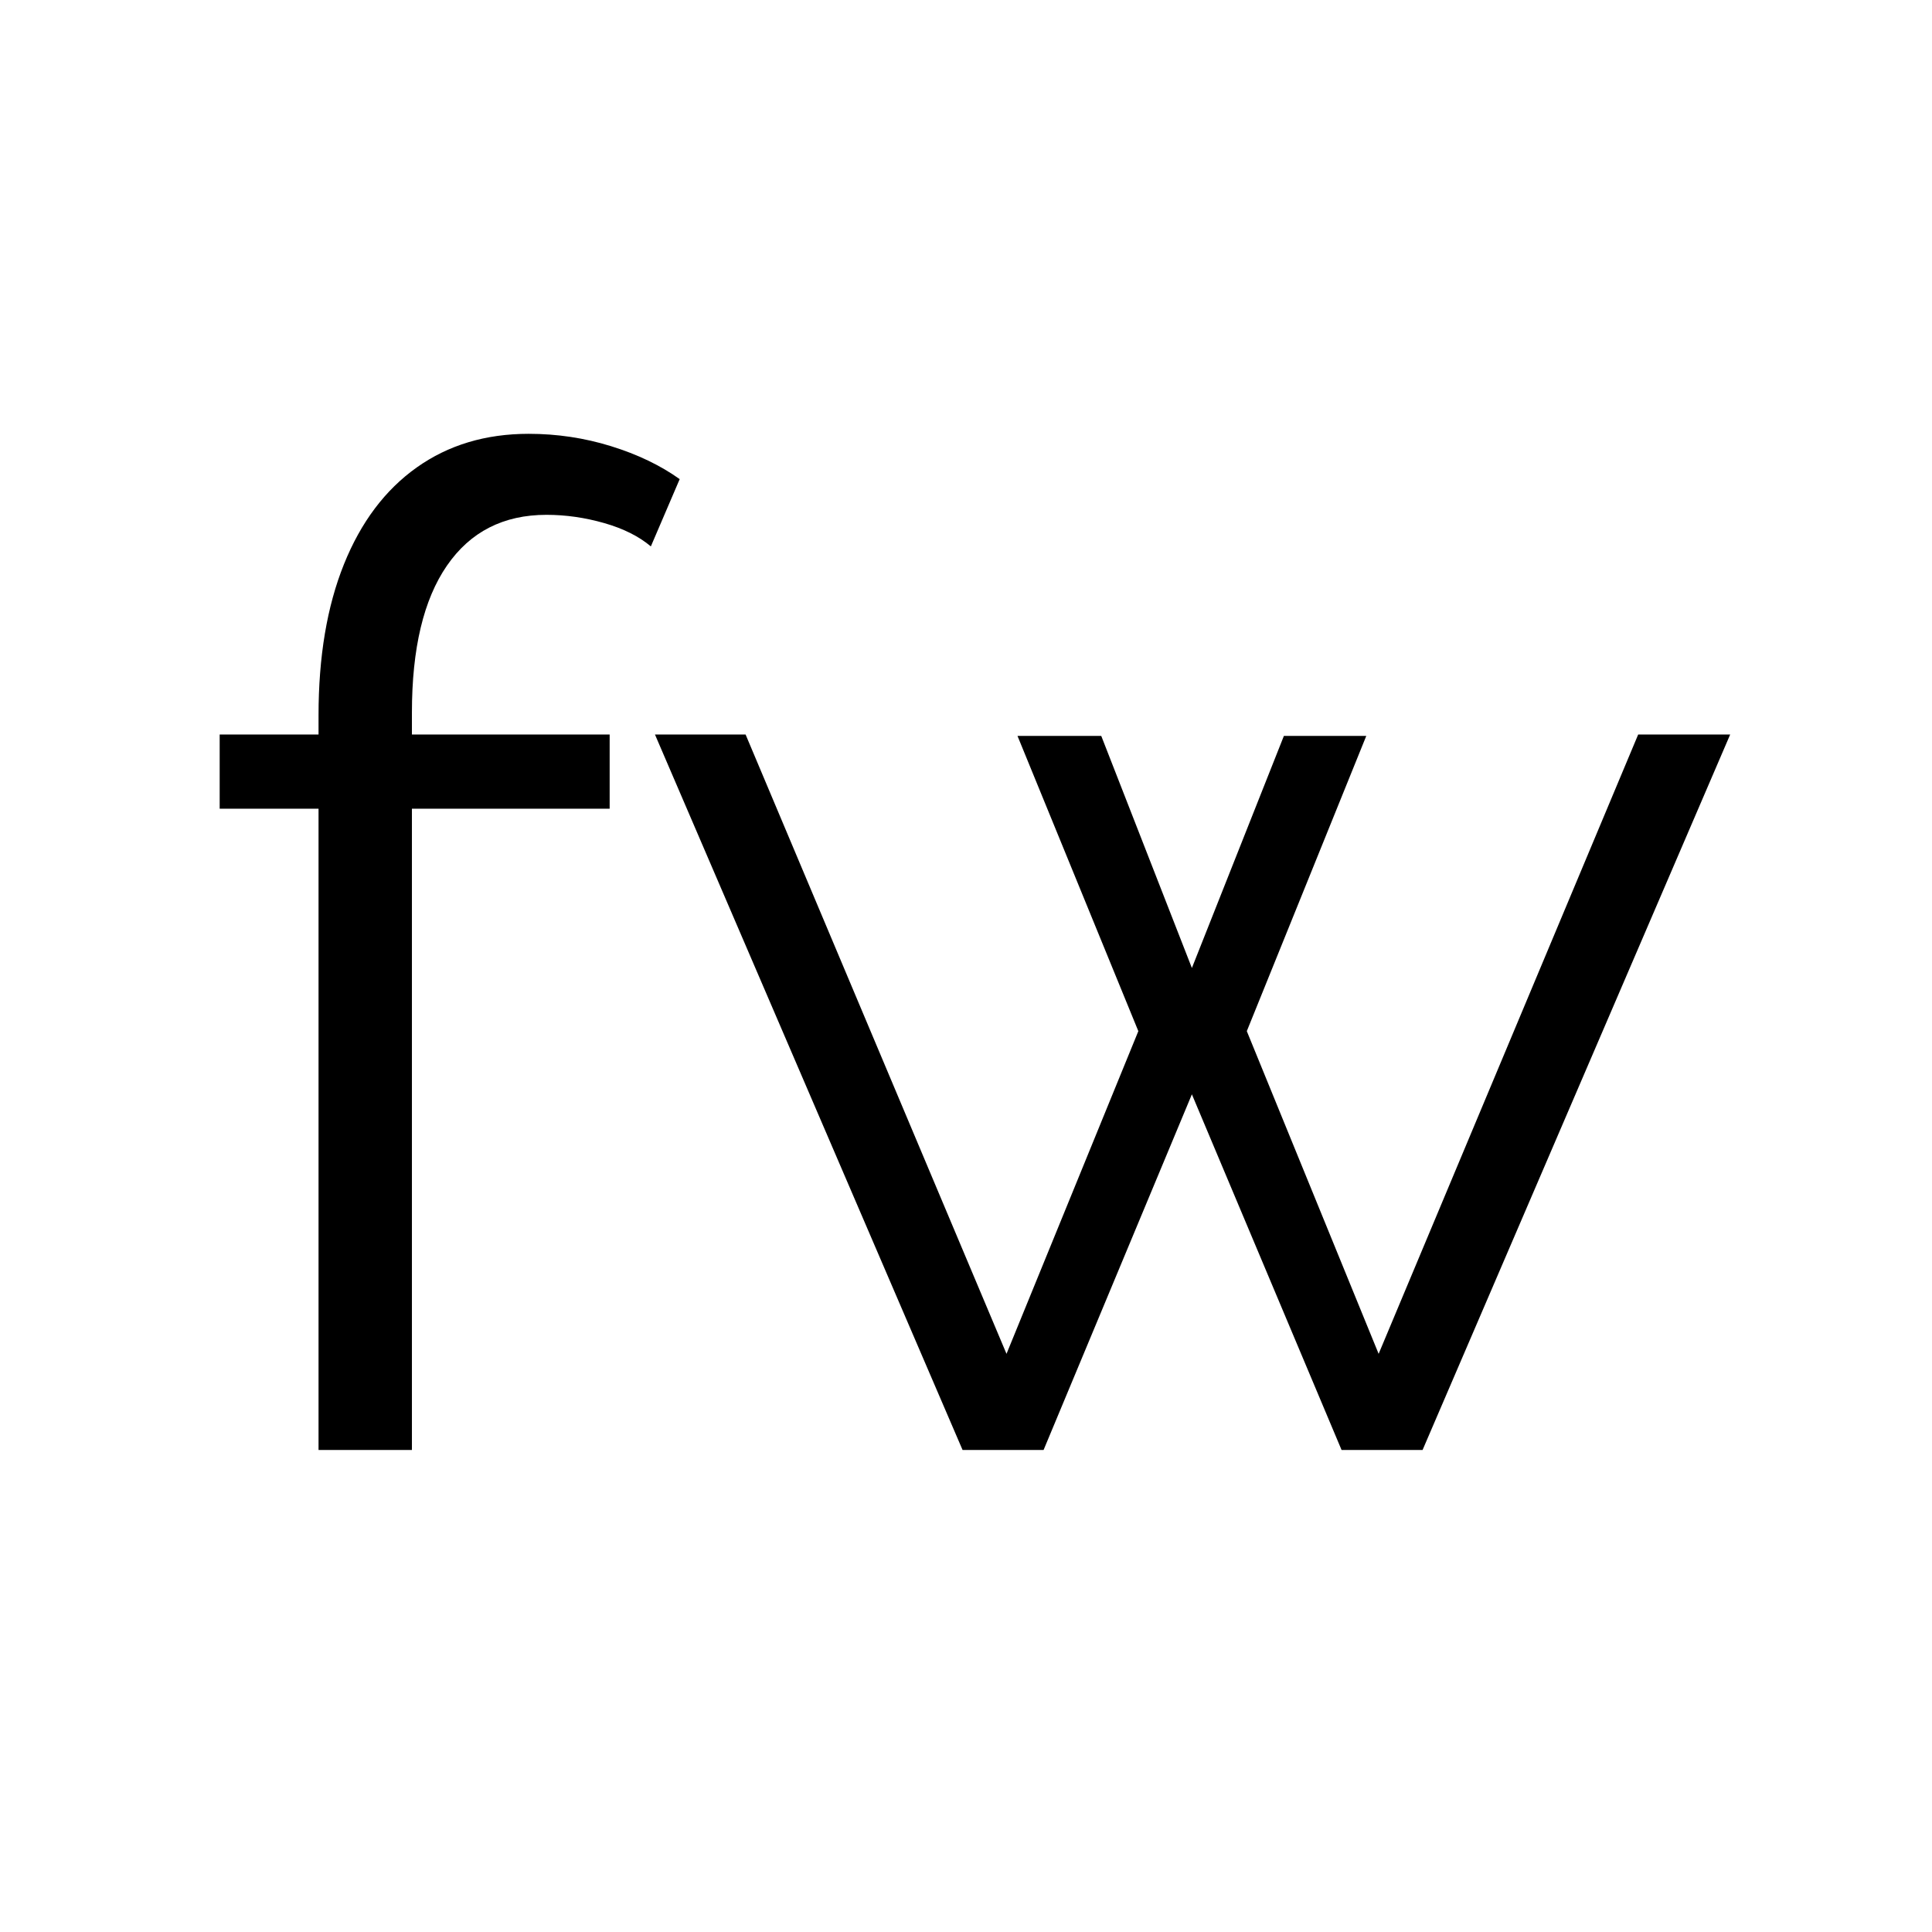
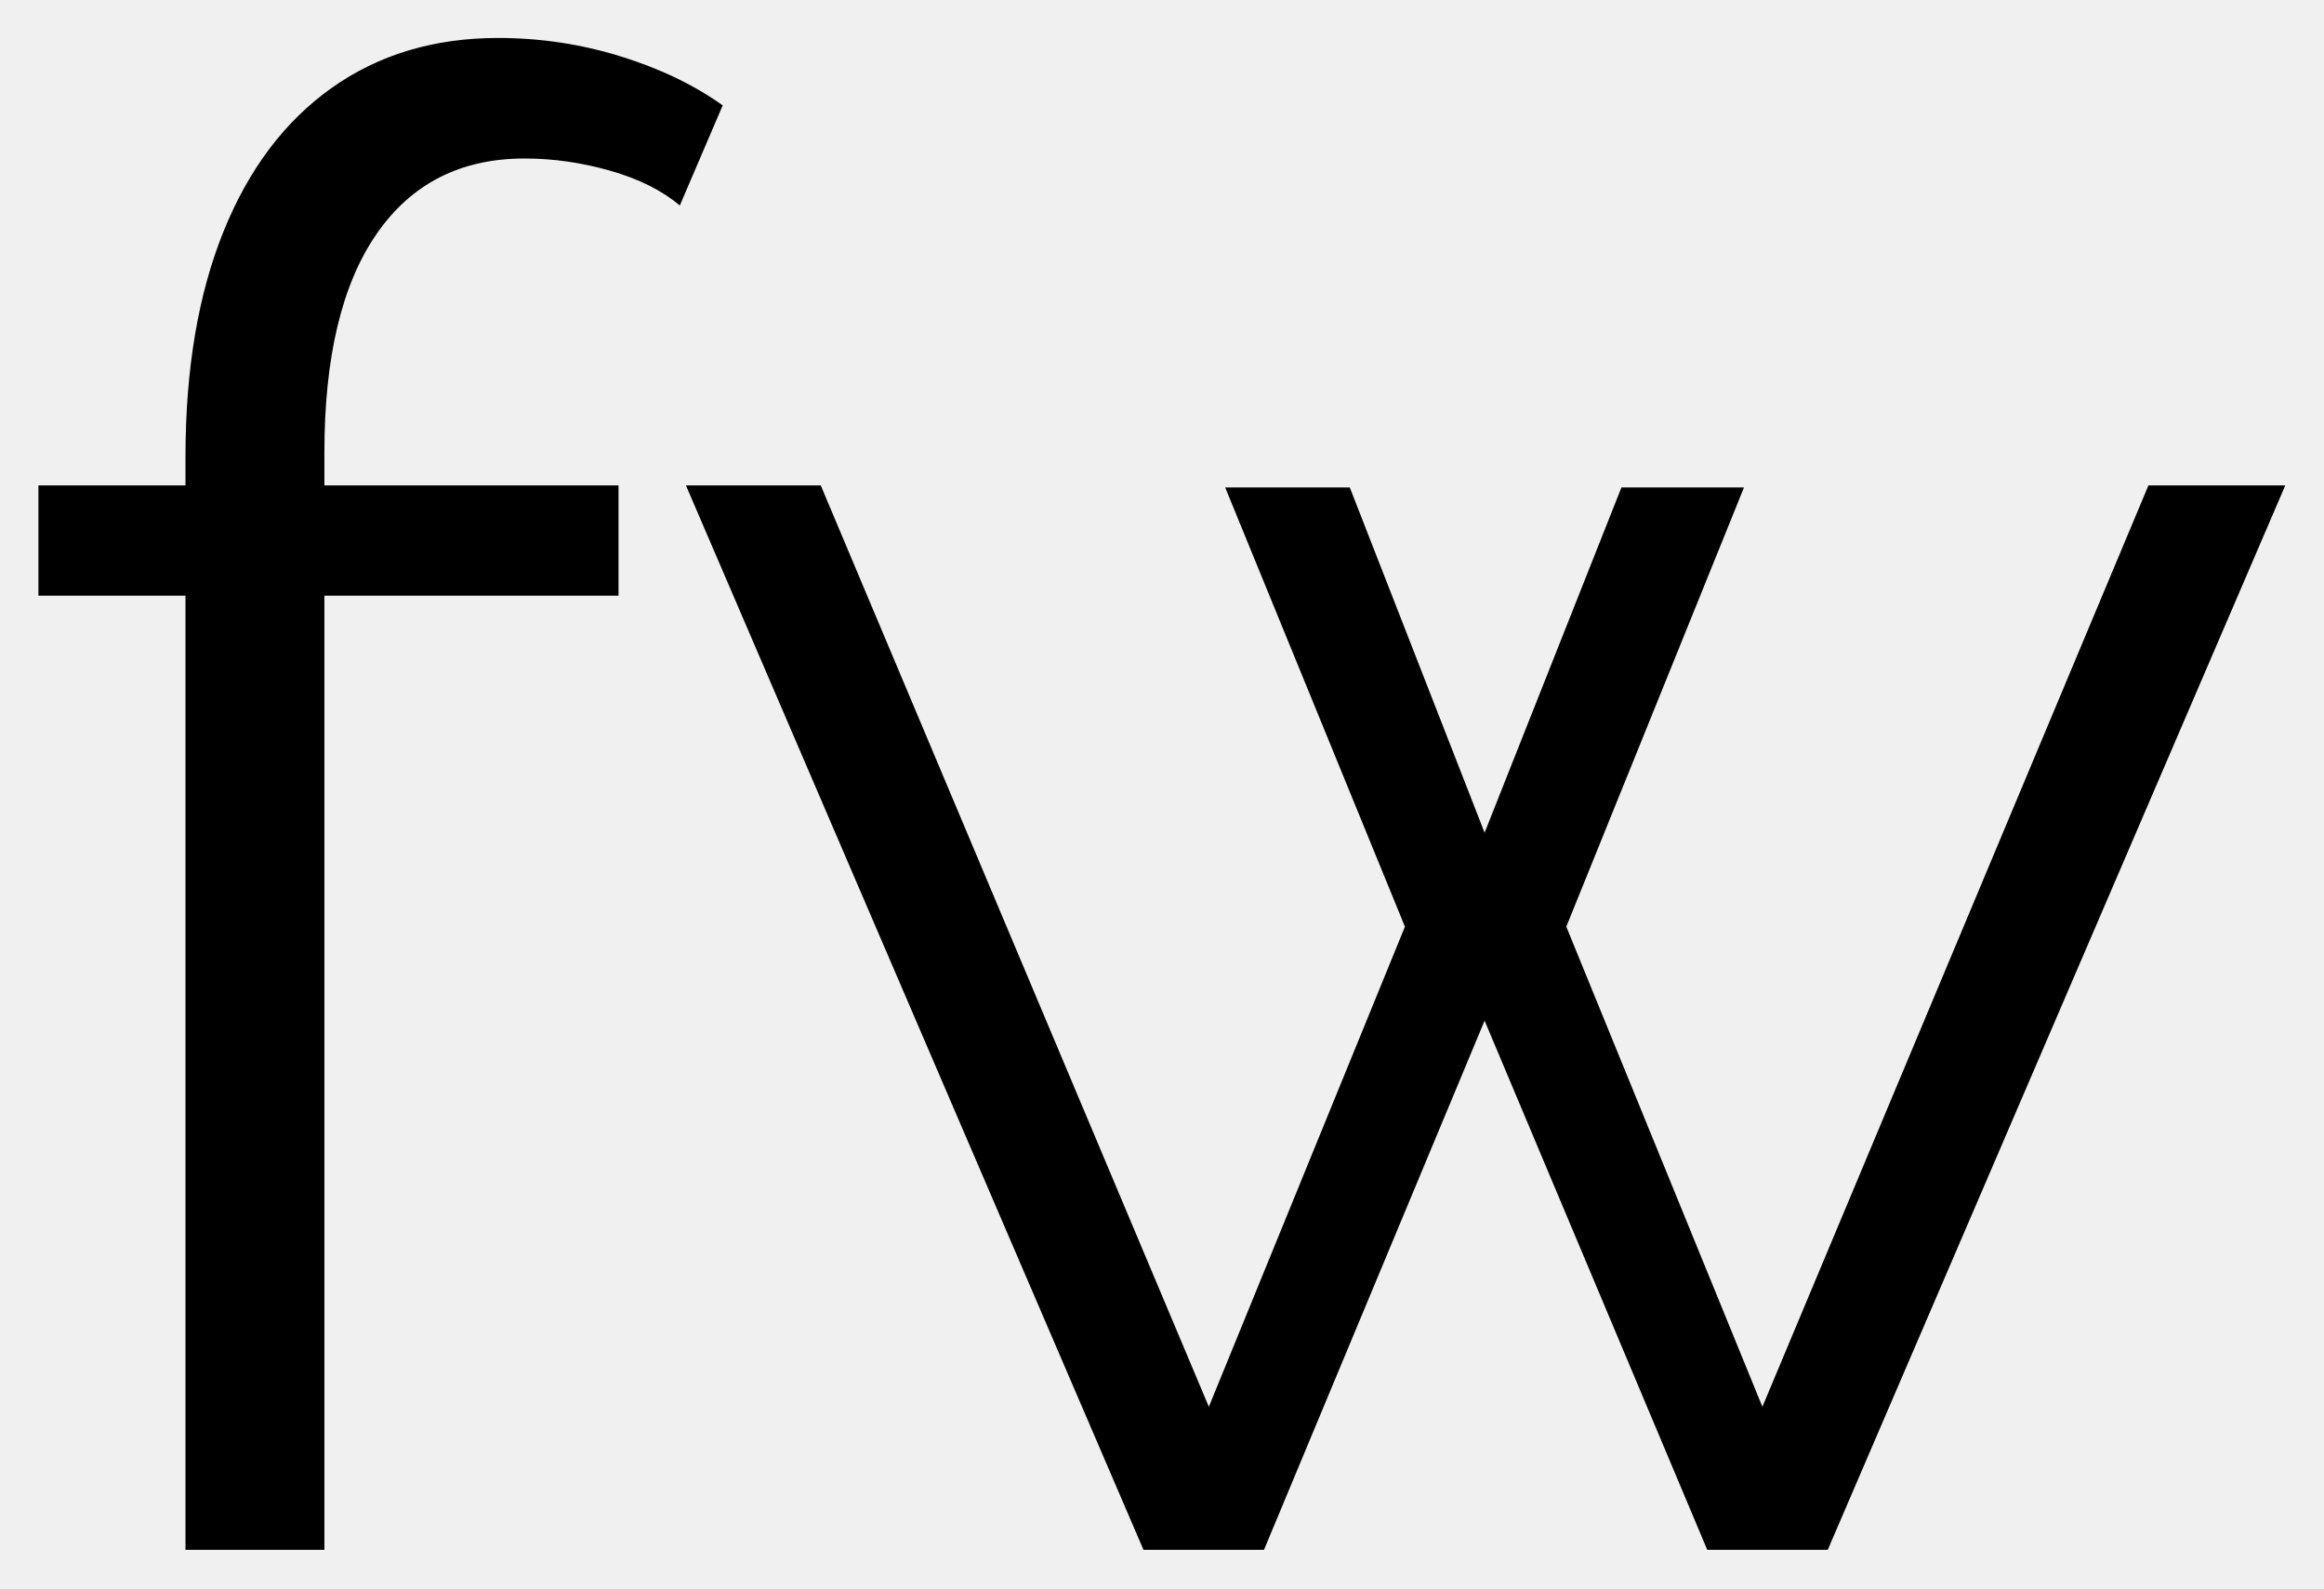
- <svg xmlns="http://www.w3.org/2000/svg" width="4000" zoomAndPan="magnify" viewBox="0 0 3000 3000" height="4000" preserveAspectRatio="xMidYMid meet" version="1.0">
+ <svg xmlns="http://www.w3.org/2000/svg" width="2426" zoomAndPan="magnify" viewBox="301 634 2426 1658" height="1658" preserveAspectRatio="xMidYMid meet" version="1.0">
  <defs>
    <g />
  </defs>
-   <rect x="-300" width="3600" fill="#ffffff" y="-300" height="3600" fill-opacity="1" />
-   <rect x="-300" width="3600" fill="#ffffff" y="-300" height="3600" fill-opacity="1" />
  <g fill="#000000" fill-opacity="1">
    <g transform="translate(281.4046, 2251.5)">
      <g>
        <path d="M 213.219 0 L 213.219 -995.766 L 59.703 -995.766 L 59.703 -1110.906 L 213.219 -1110.906 L 213.219 -1140.766 C 213.219 -1231.742 226.367 -1309.926 252.672 -1375.312 C 278.973 -1440.695 316.645 -1490.801 365.688 -1525.625 C 414.727 -1560.457 472.656 -1577.875 539.469 -1577.875 C 583.531 -1577.875 626.172 -1571.477 667.391 -1558.688 C 708.617 -1545.895 744.16 -1528.836 774.016 -1507.516 L 729.234 -1403.031 C 710.754 -1418.664 686.586 -1430.75 656.734 -1439.281 C 626.879 -1447.812 597.031 -1452.078 567.188 -1452.078 C 500.375 -1452.078 448.844 -1425.773 412.594 -1373.172 C 376.344 -1320.578 358.219 -1244.531 358.219 -1145.031 L 358.219 -1110.906 L 665.266 -1110.906 L 665.266 -995.766 L 358.219 -995.766 L 358.219 0 Z M 213.219 0 " />
      </g>
    </g>
  </g>
  <g fill="#000000" fill-opacity="1">
    <g transform="translate(985.0533, 2251.5)">
      <g>
        <path d="M 1558.688 -1110.906 L 1701.547 -1110.906 L 1223.922 0 L 1098.109 0 L 865.703 -552.25 L 635.422 0 L 509.609 0 L 31.984 -1110.906 L 172.719 -1110.906 L 577.844 -149.266 L 782.547 -650.344 L 594.906 -1108.781 L 724.969 -1108.781 L 865.703 -748.422 L 1008.562 -1108.781 L 1136.5 -1108.781 L 950.984 -650.344 L 1155.688 -149.266 Z M 1558.688 -1110.906 " />
      </g>
    </g>
  </g>
</svg>
